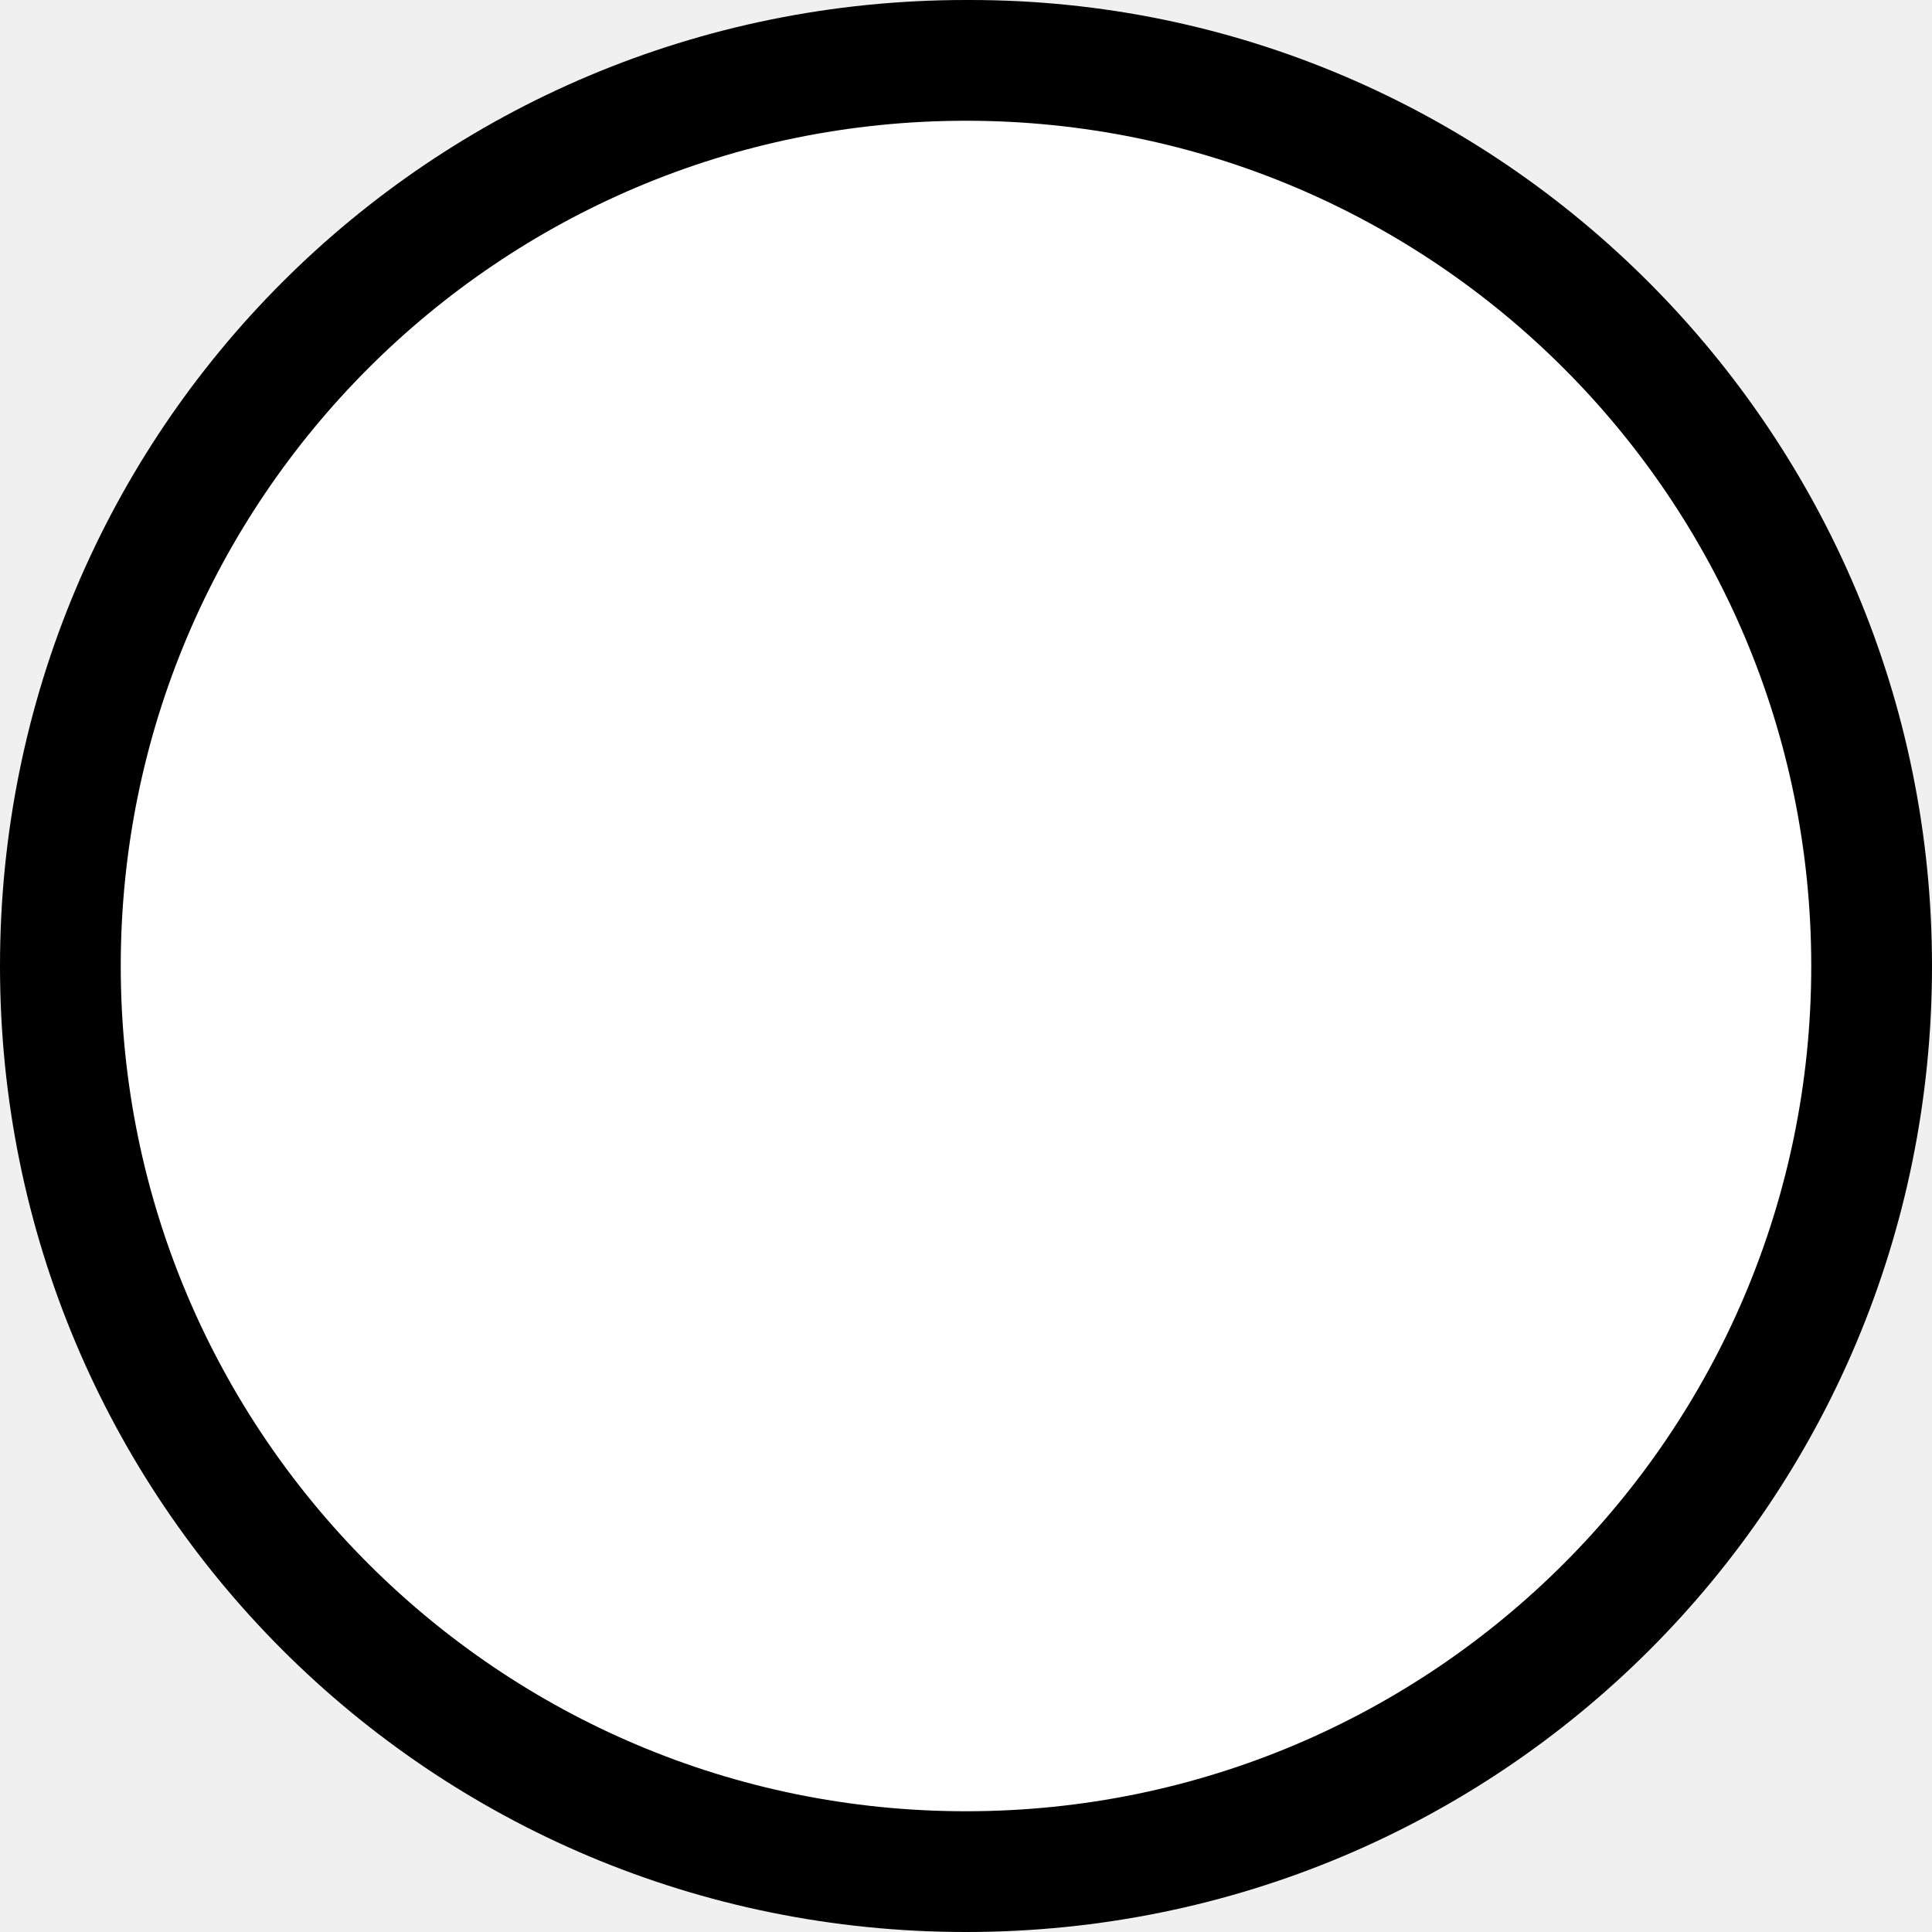
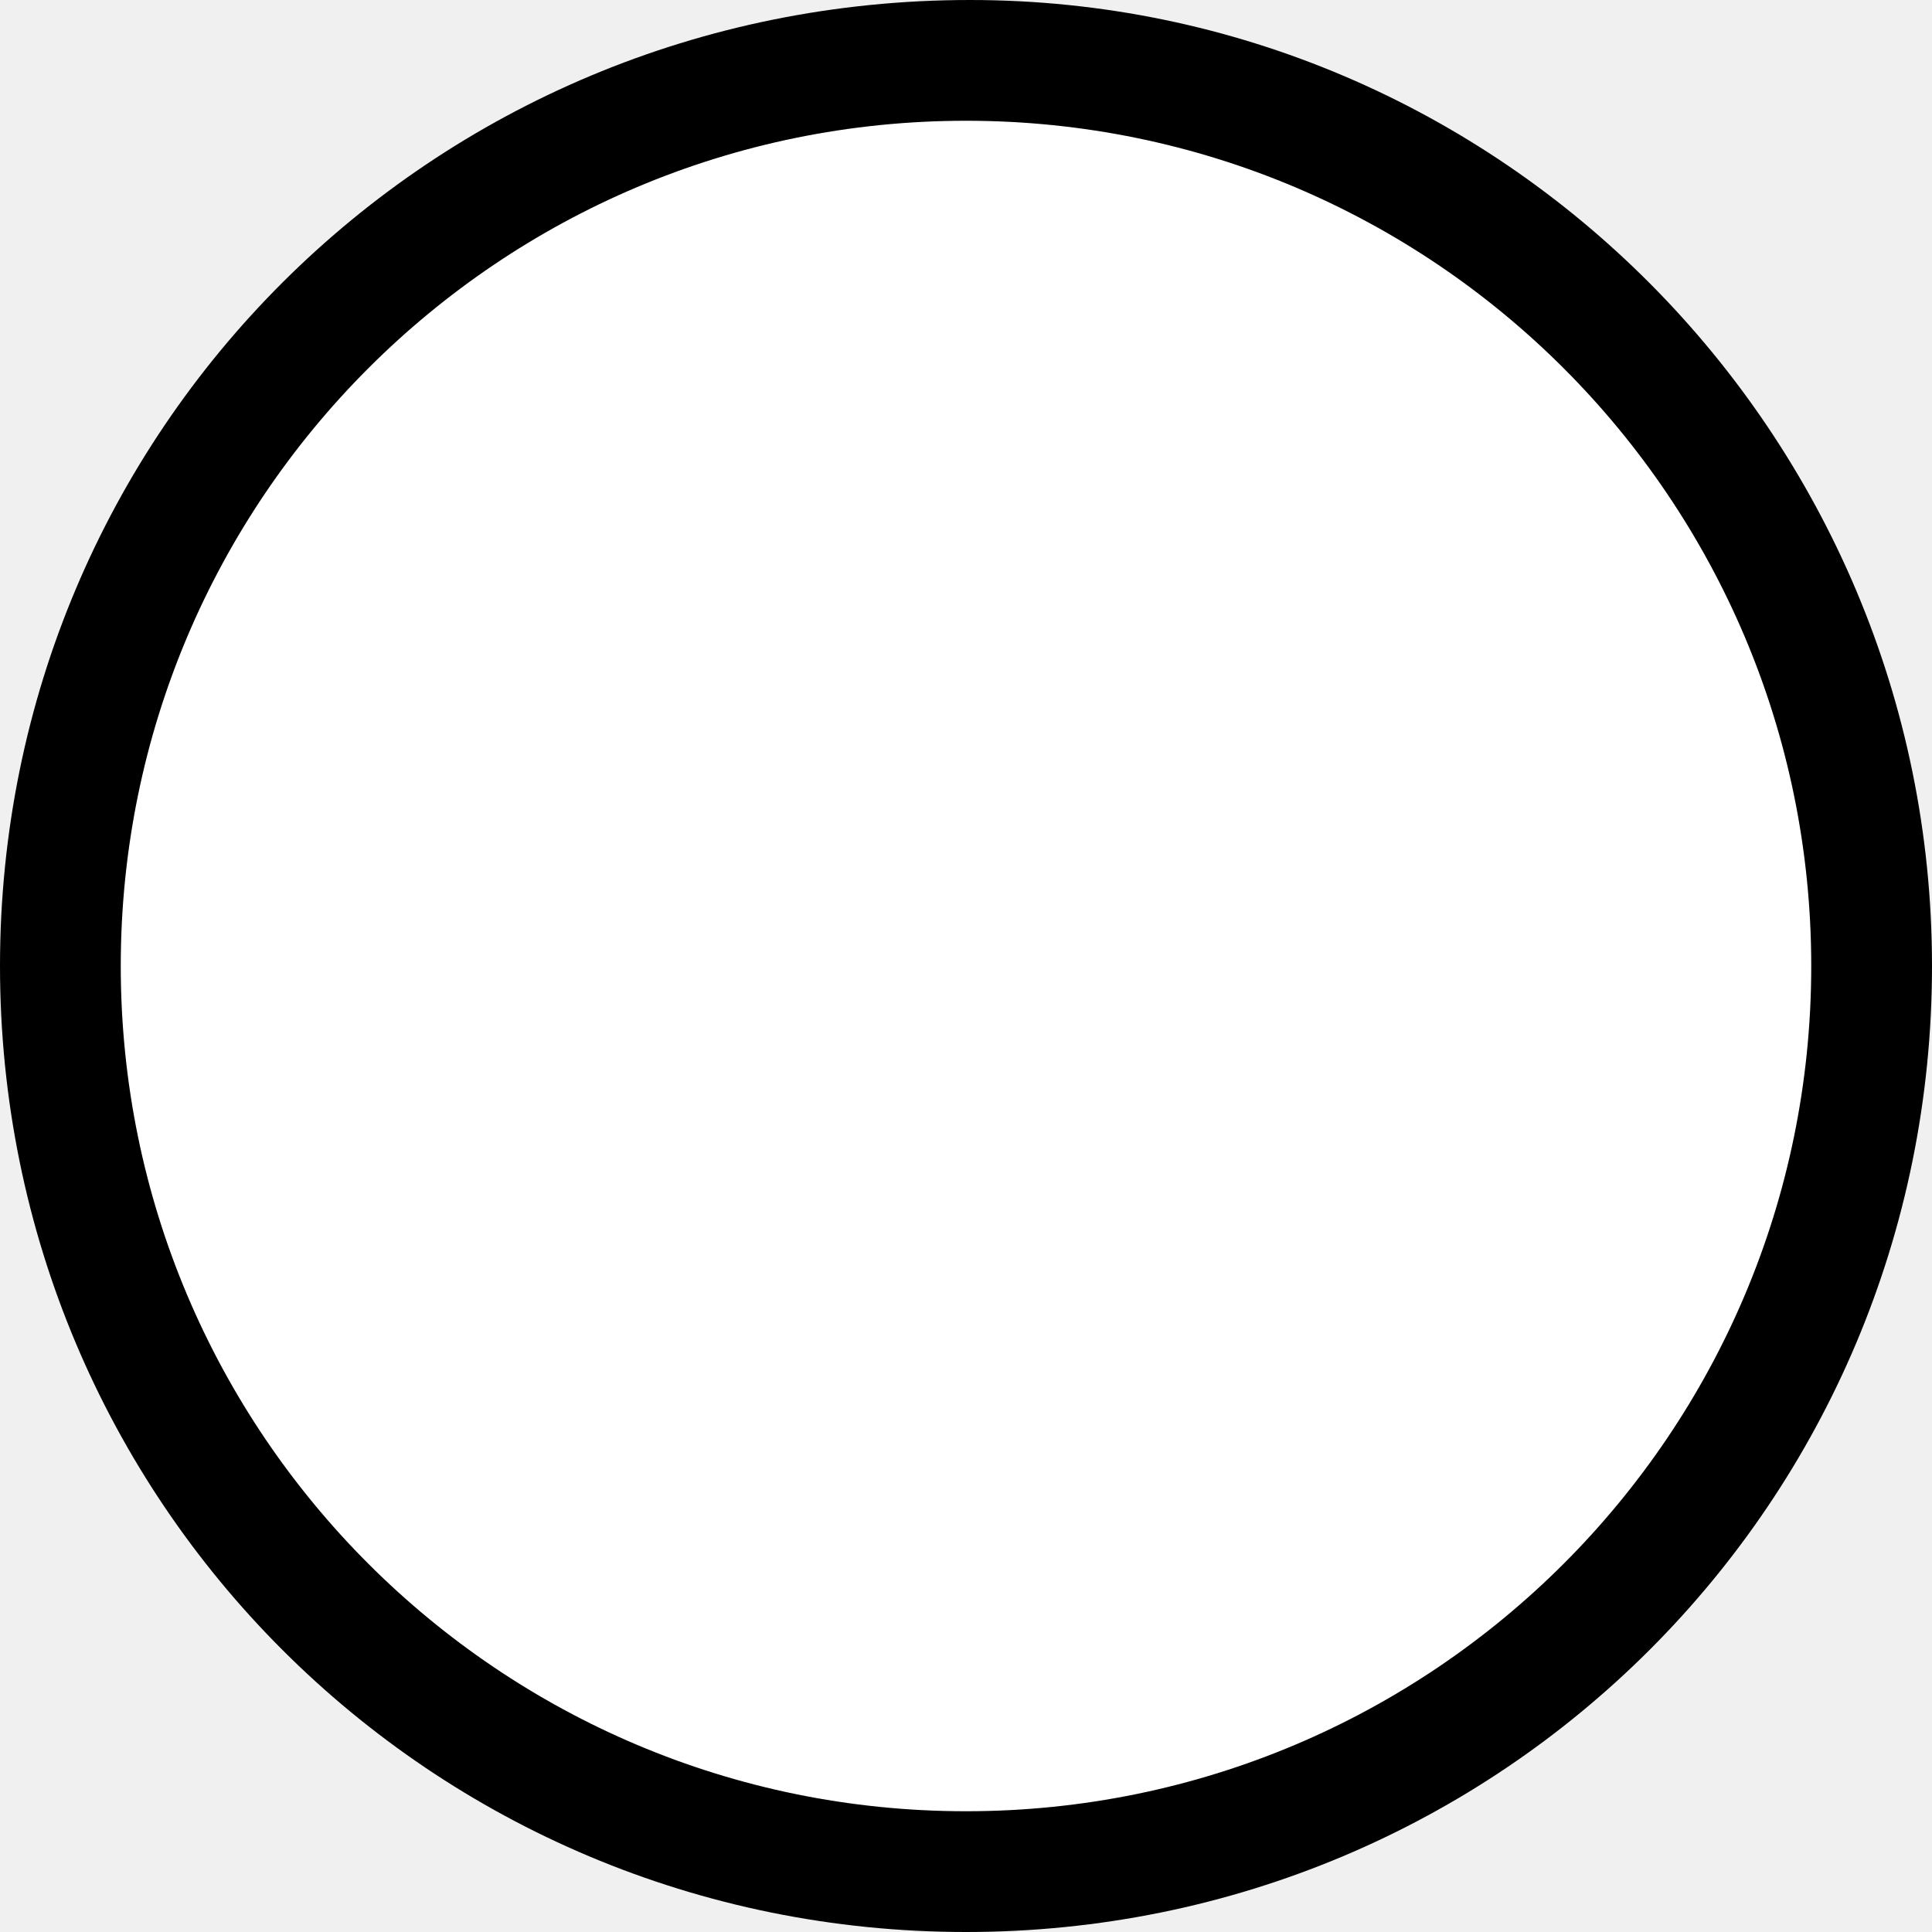
<svg xmlns="http://www.w3.org/2000/svg" viewBox="0 0 48 48">
-   <circle cx="24" cy="24" r="22.5" fill="#fff" />
-   <path d="M24 3c11.6 0 21 9.4 21 21s-9.4 21-21 21S3 35.6 3 24 12.4 3 24 3m0-3C10.7 0 0 10.7 0 24s10.7 24 24 24 24-10.7 24-24C48 10.8 37.3 0 24.1 0H24z" />
+   <circle cx="24" cy="24" r="21" fill="#FFF" />
+   <path d="M24.1 0C10.7 0 0 10.7 0 24s10.7 24 24 24 24-10.7 24-24C48 10.8 37.3 0 24.1 0zM24 45C12.4 45 3 35.6 3 24S12.4 3 24 3s21 9.4 21 21-9.4 21-21 21z" />
</svg>
